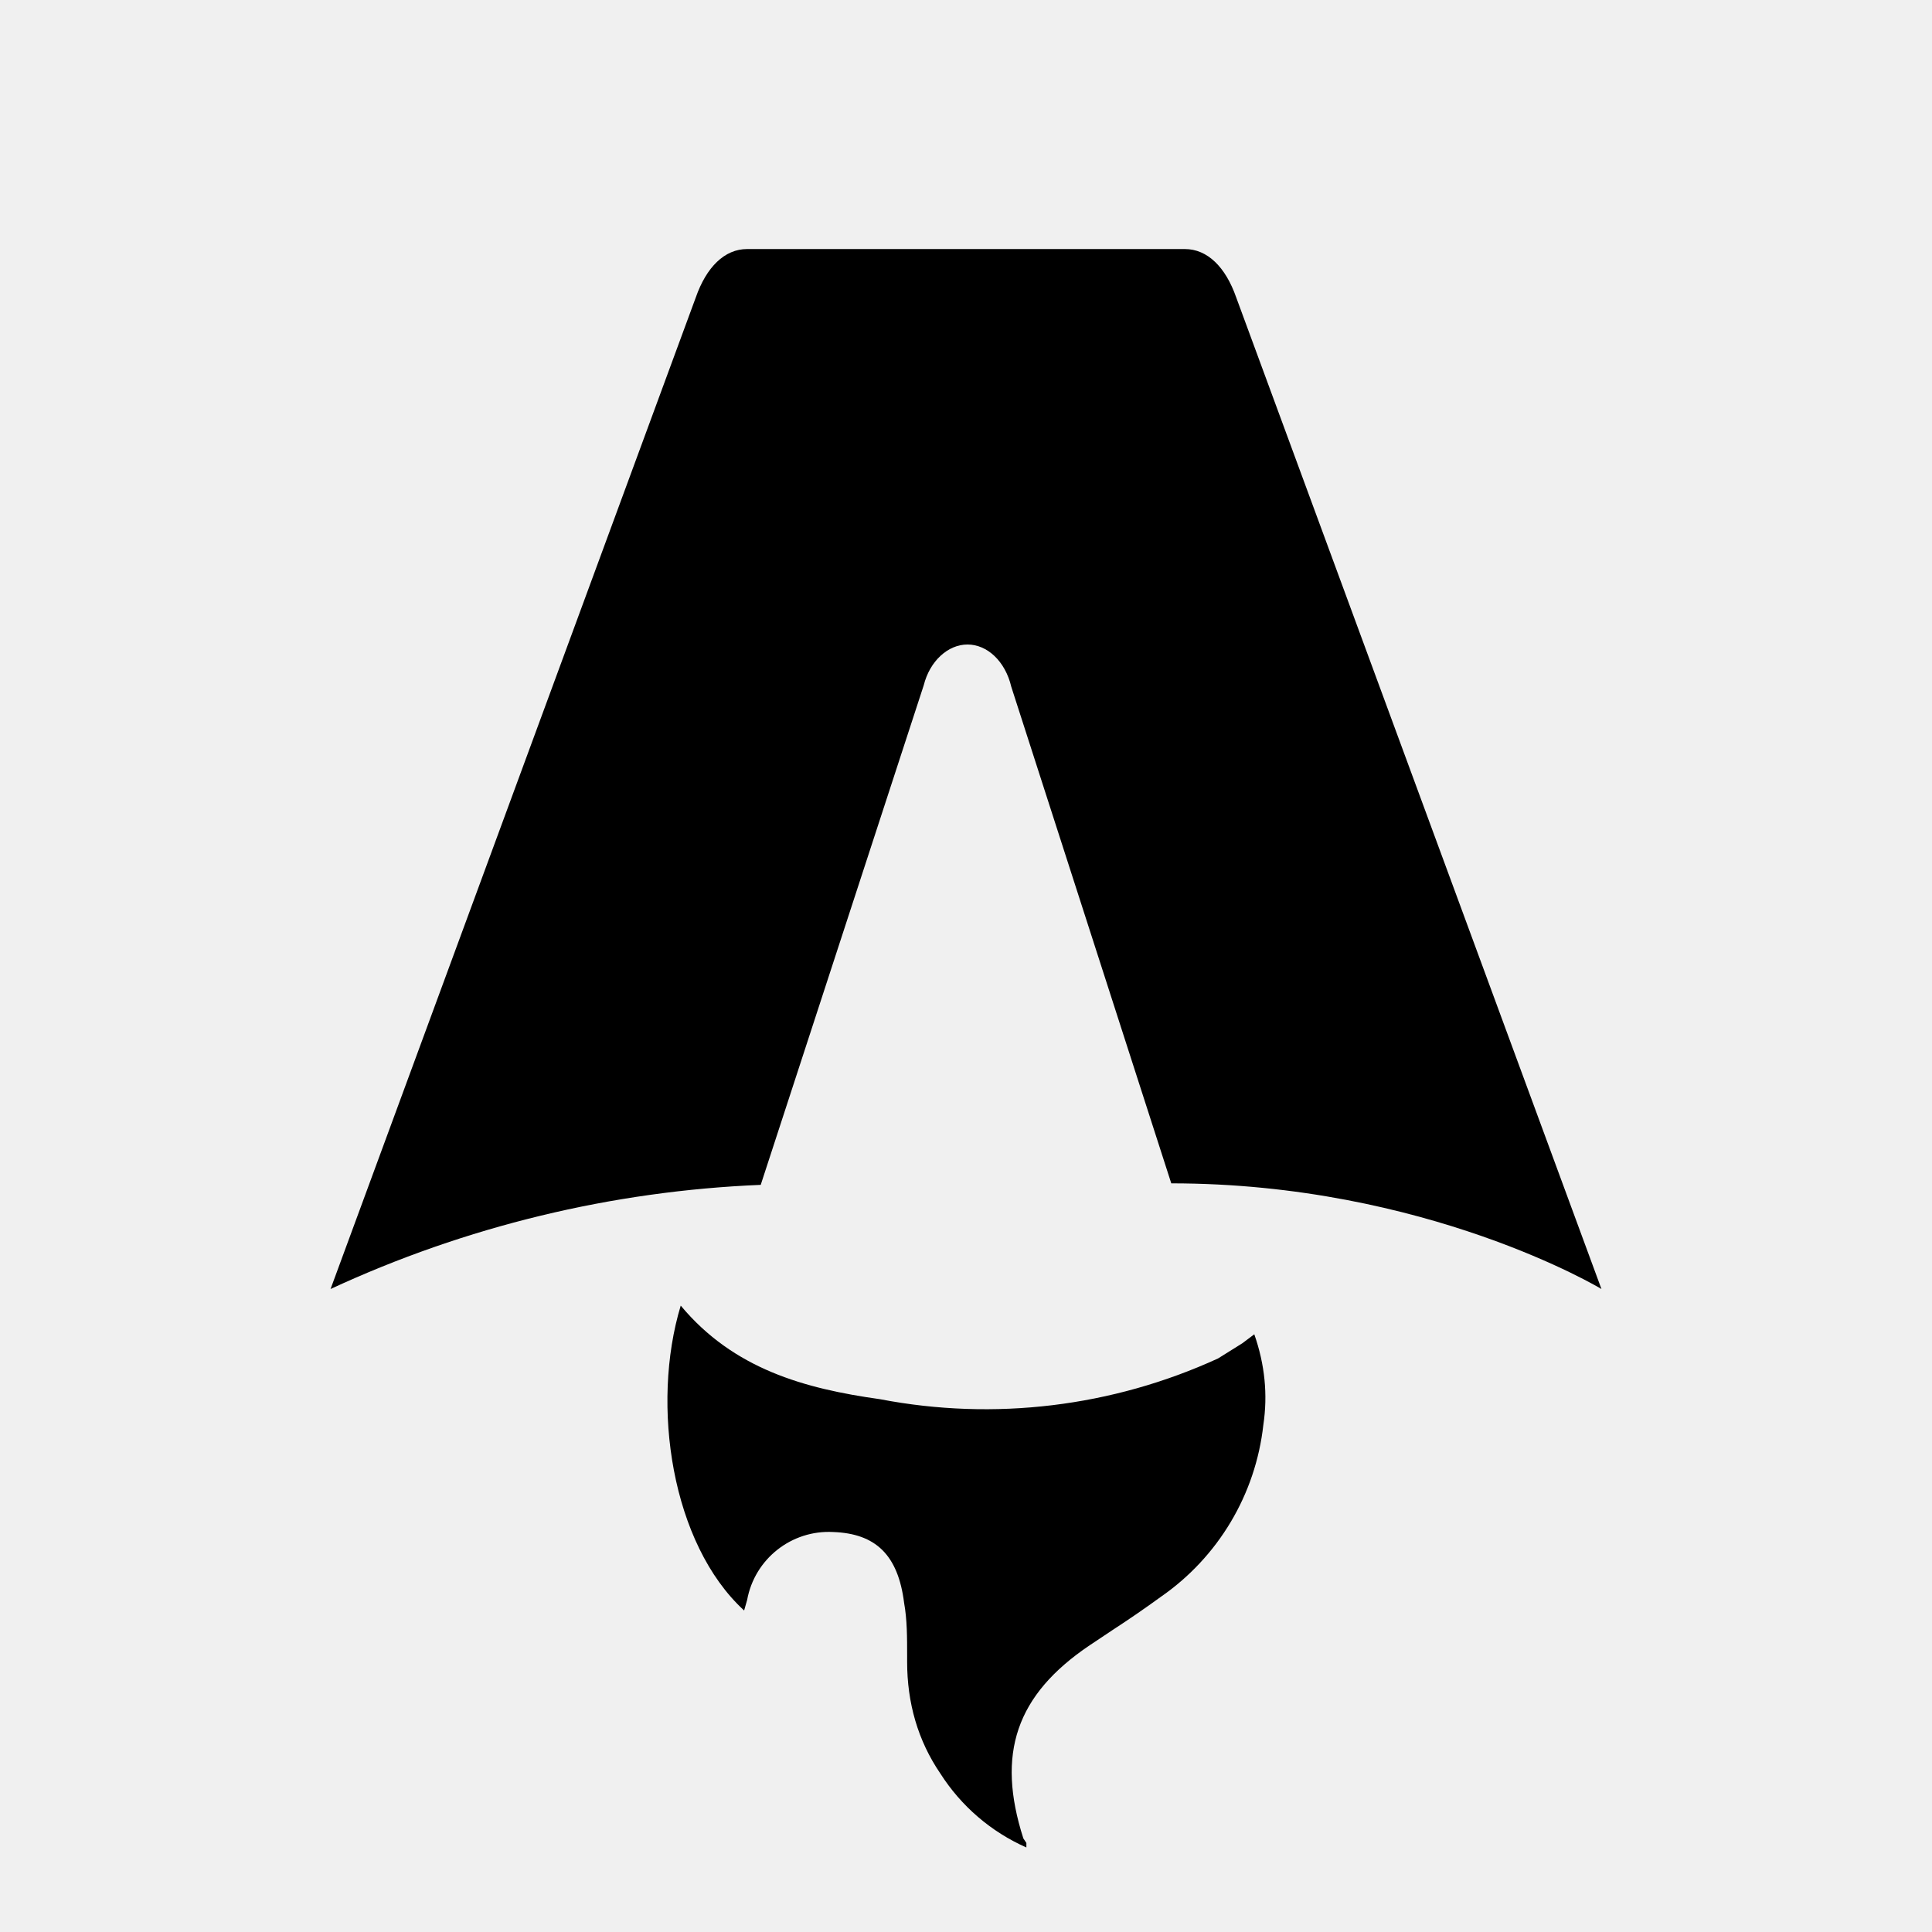
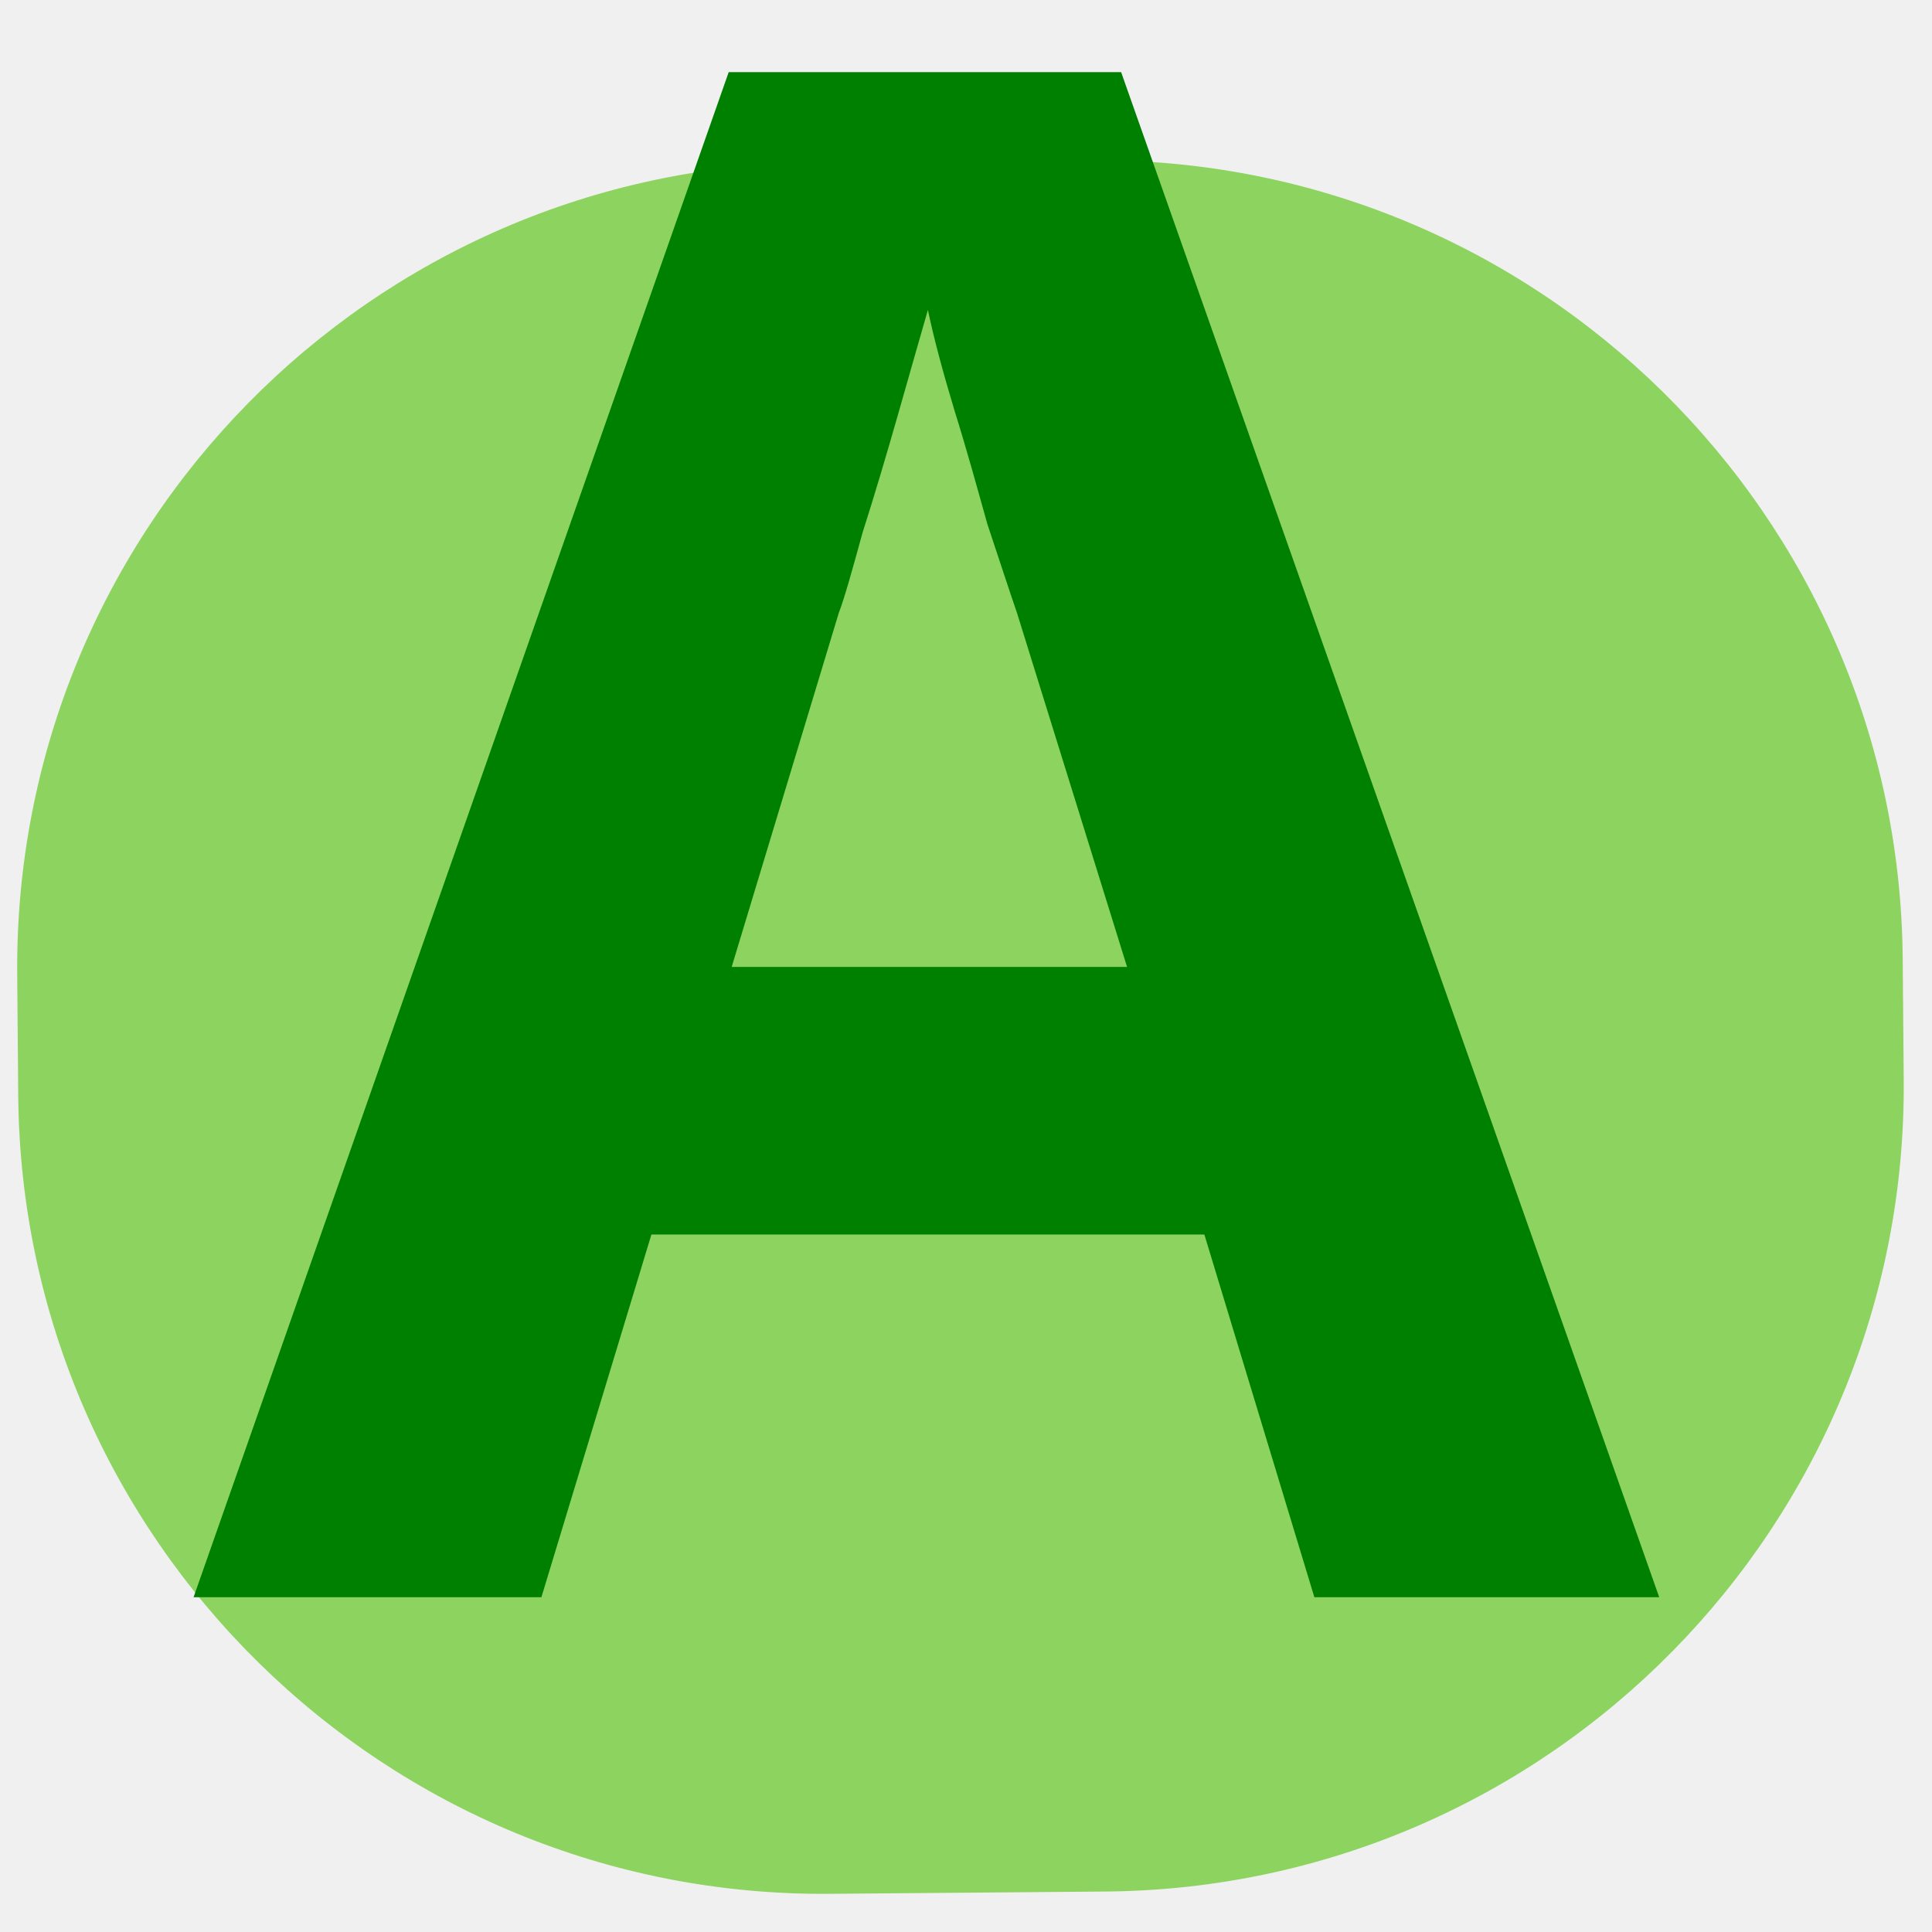
- <svg xmlns="http://www.w3.org/2000/svg" fill="none" viewBox="0 0 128 128">
-   <path d="M50.4 78.5a75.1 75.1 0 0 0-28.5 6.9l24.2-65.7c.7-2 1.9-3.2 3.4-3.2h29c1.5 0 2.7 1.2 3.4 3.2l24.2 65.7s-11.6-7-28.5-7L67 45.5c-.4-1.7-1.6-2.8-2.9-2.8-1.3 0-2.5 1.1-2.9 2.7L50.4 78.5Zm-1.1 28.2Zm-4.2-20.2c-2 6.6-.6 15.8 4.2 20.2a17.5 17.5 0 0 1 .2-.7 5.5 5.5 0 0 1 5.7-4.5c2.8.1 4.3 1.5 4.7 4.7.2 1.1.2 2.3.2 3.5v.4c0 2.7.7 5.2 2.2 7.4a13 13 0 0 0 5.7 4.9v-.3l-.2-.3c-1.8-5.6-.5-9.5 4.4-12.8l1.5-1a73 73 0 0 0 3.2-2.2 16 16 0 0 0 6.8-11.4c.3-2 .1-4-.6-6l-.8.6-1.6 1a37 37 0 0 1-22.4 2.7c-5-.7-9.7-2-13.2-6.2Z" />
-   <style>
-         path { fill: #000; }
-         @media (prefers-color-scheme: dark) {
-             path { fill: #FFF; }
-         }
-     </style>
+ <svg xmlns="http://www.w3.org/2000/svg" width="512" height="512" viewBox="0 0 135 135">
+   <defs>
+     <style>
+              * {
+                 font-style:normal;
+                 font-variant:normal;
+                 font-weight:bold;
+                 font-stretch:normal;
+                 font-size:11.169px;
+                 font-family: Sans-serif;
+             }
+             .background {
+                 fill: #8dd35f;
+             }
+             .text {
+                 fill: #008000;
+             }
+ 
+             @media (prefers-color-scheme: dark) {
+                 .background {
+                     fill: #2e7d32;
+                 }
+                 .text {
+                     fill: #b8d2b2;
+                 }
+             }
+         </style>
+   </defs>
+   <g>
+     <rect class="background" width="120.978" height="131.755" x="11.831" y="-132.393" ry="56.249" transform="rotate(89.52448)" />
+     <text transform="matrix(13.29482,0,0,13.29482,-1243.976,-2553.071)" class="text">
+       <tspan x="94.586" y="200.43">A</tspan>
+     </text>
+   </g>
</svg>
